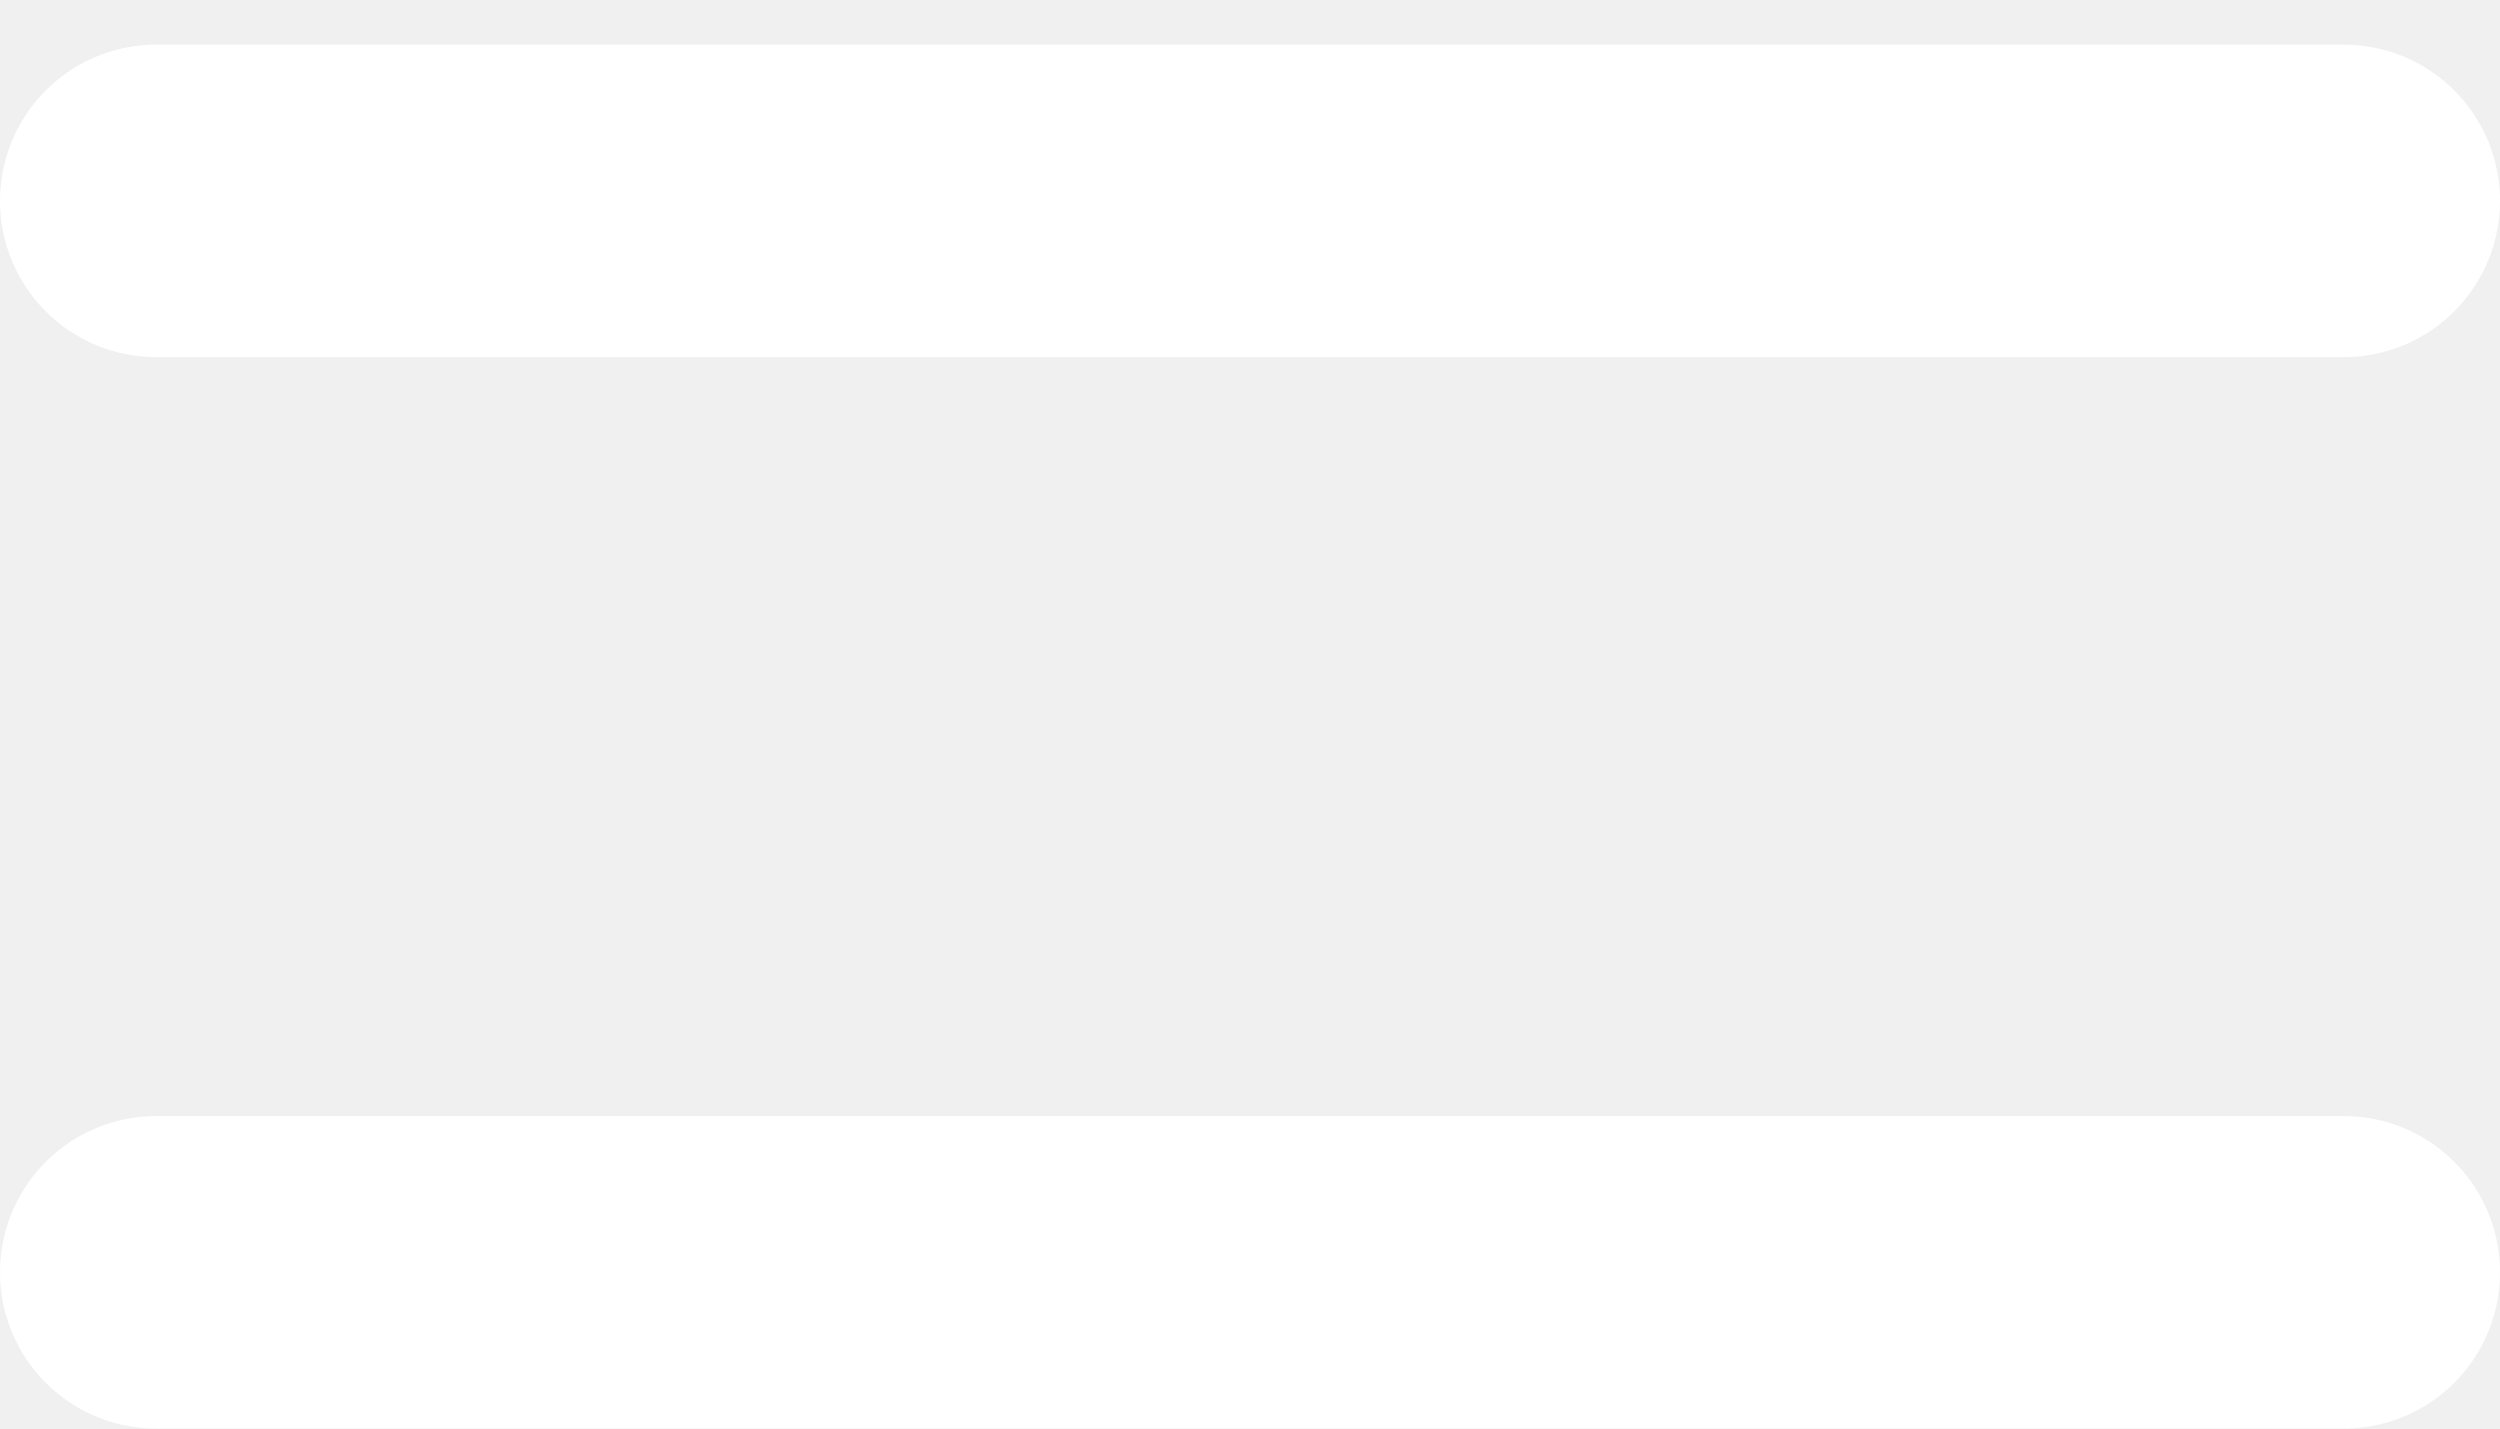
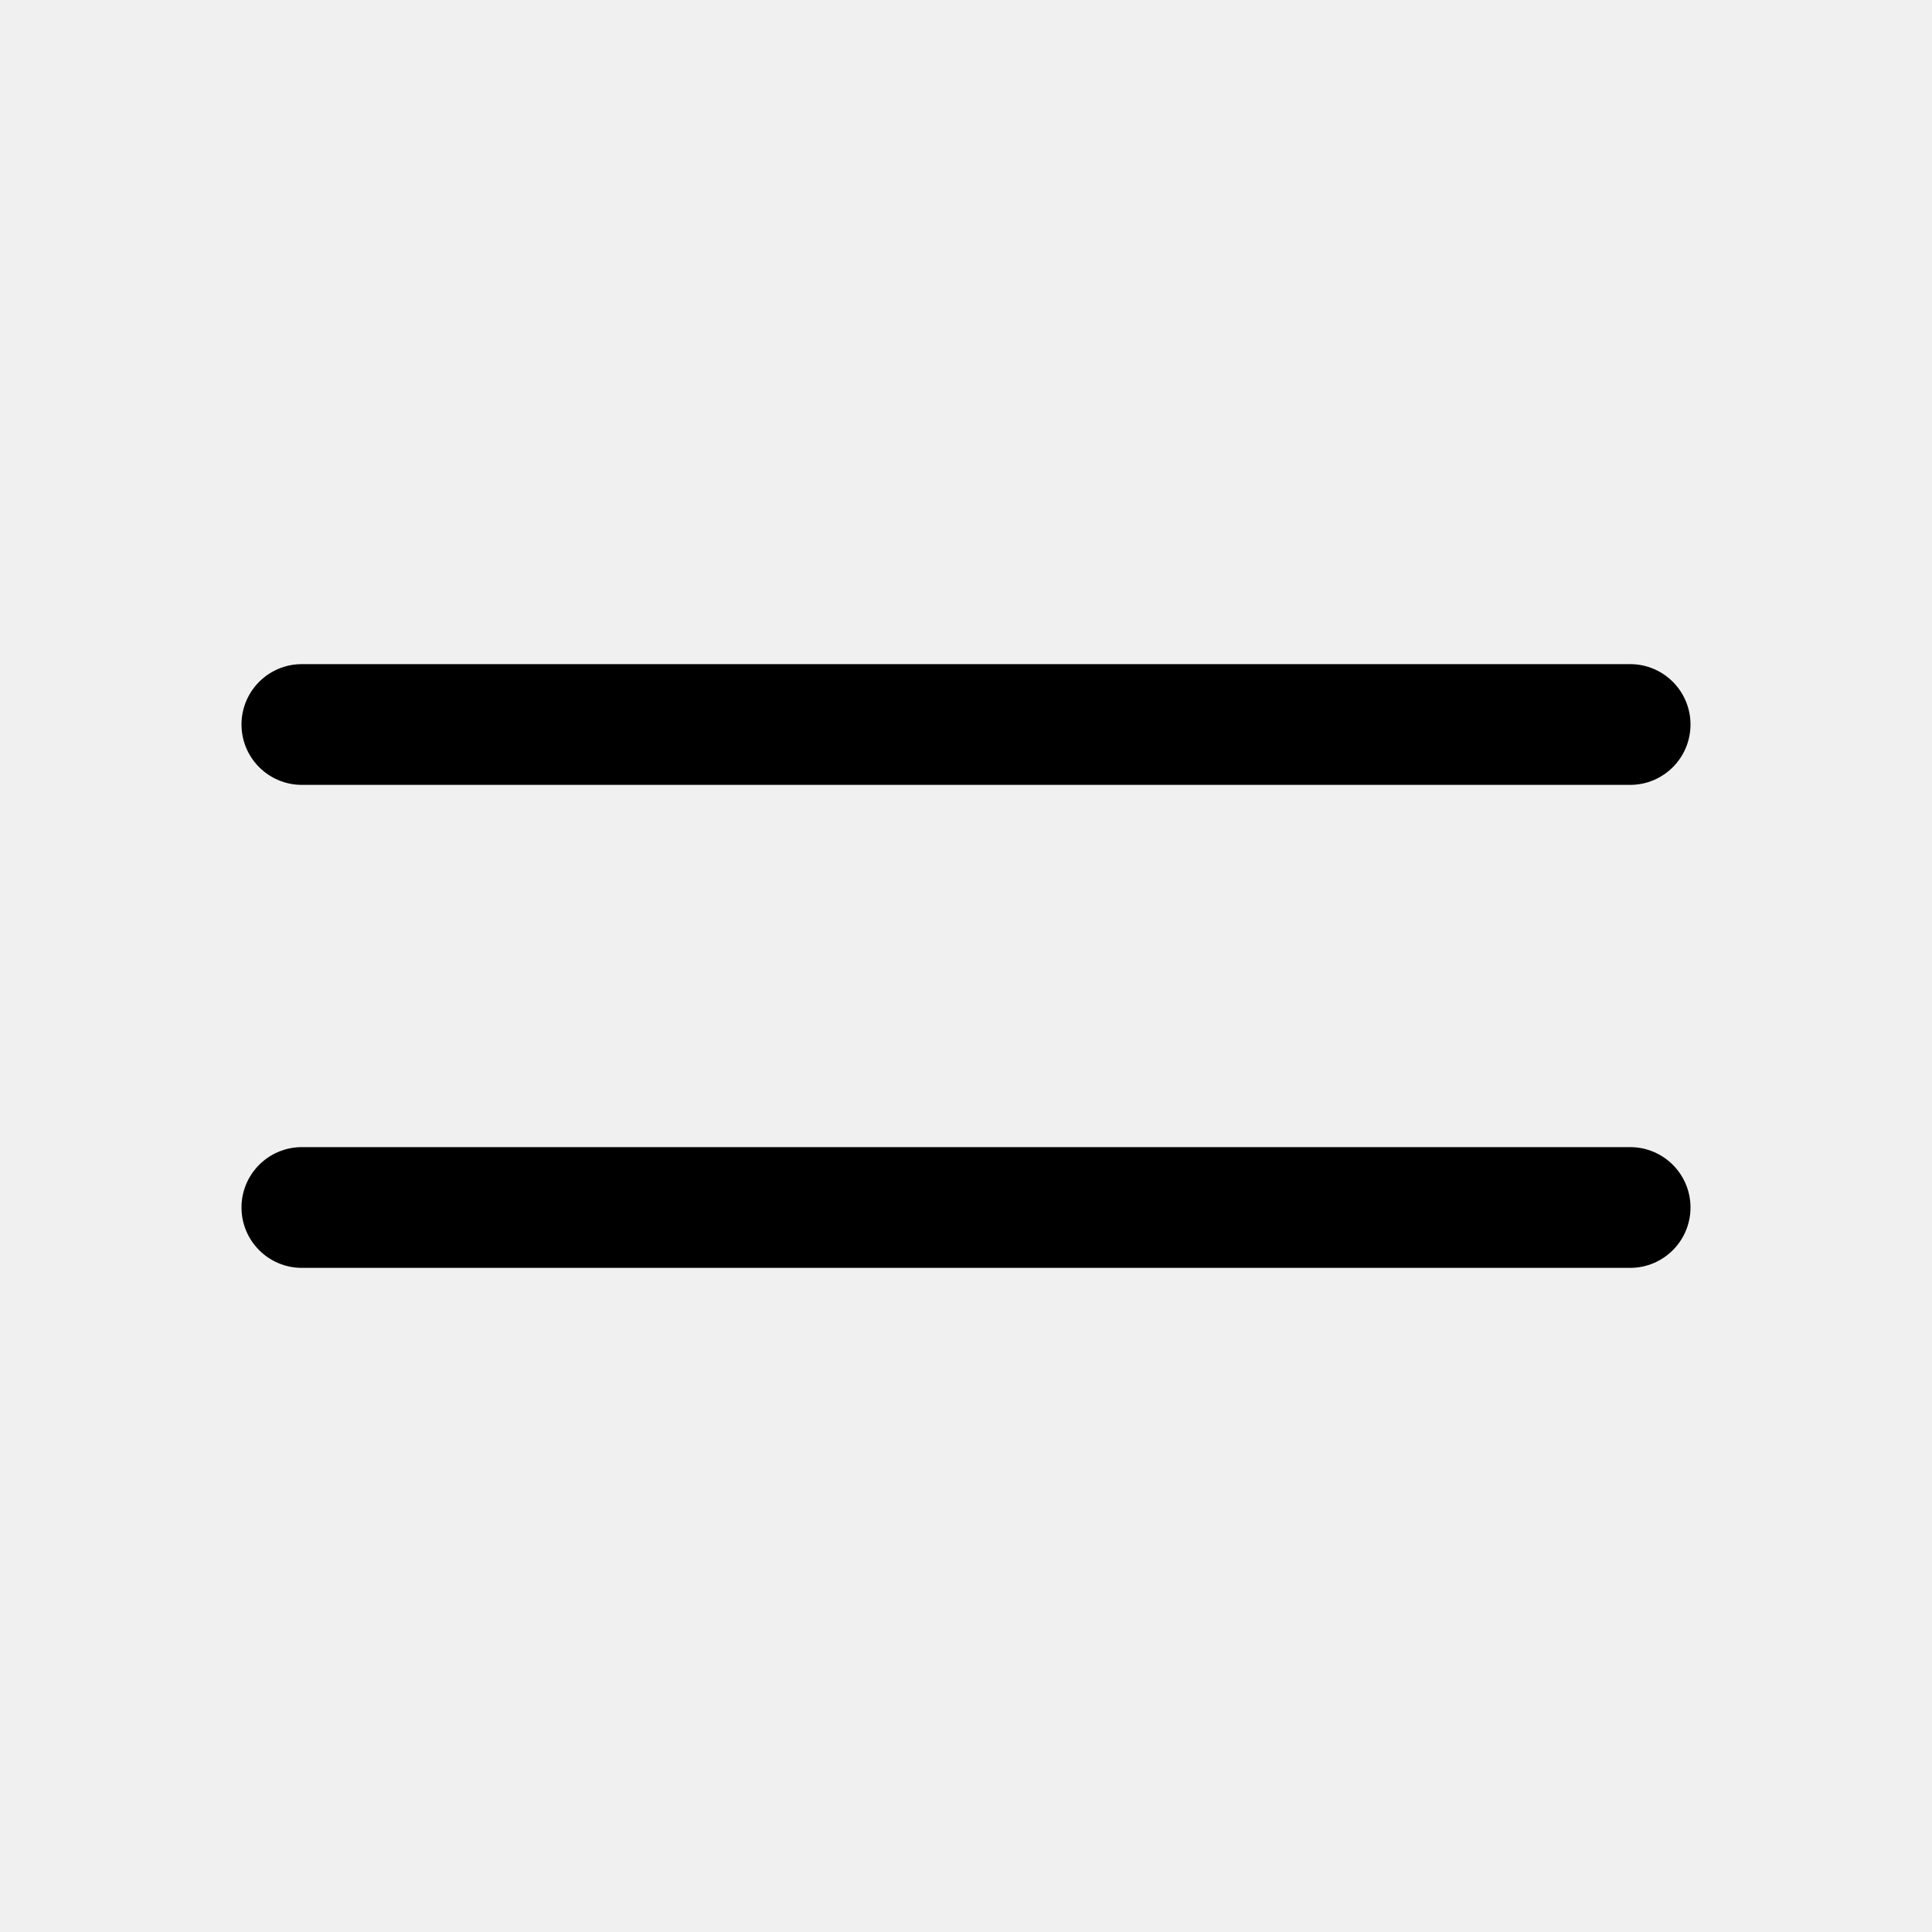
- <svg xmlns="http://www.w3.org/2000/svg" width="14" height="8" viewBox="0 0 14 8" fill="none">
-   <g id="Frame 1" clip-path="url(#clip0_354_71)">
-     <line id="Line 1" x1="0.875" y1="1.125" x2="13.125" y2="1.125" stroke="white" stroke-width="1.75" stroke-linecap="round" />
-     <line id="Line 2" x1="0.875" y1="7.125" x2="13.125" y2="7.125" stroke="white" stroke-width="1.75" stroke-linecap="round" />
-   </g>
-   <defs>
-     <clipPath id="clip0_354_71">
-       <rect width="14" height="8" fill="white" />
-     </clipPath>
-   </defs>
+ <svg xmlns="http://www.w3.org/2000/svg" fill="#000000" width="800px" height="800px" viewBox="0 0 256 256" id="Flat">
+   <path d="M224,160a8,8,0,0,1-8,8H40a8,8,0,0,1,0-16H216A8,8,0,0,1,224,160ZM40,104H216a8,8,0,0,0,0-16H40a8,8,0,0,0,0,16Z" />
</svg>
